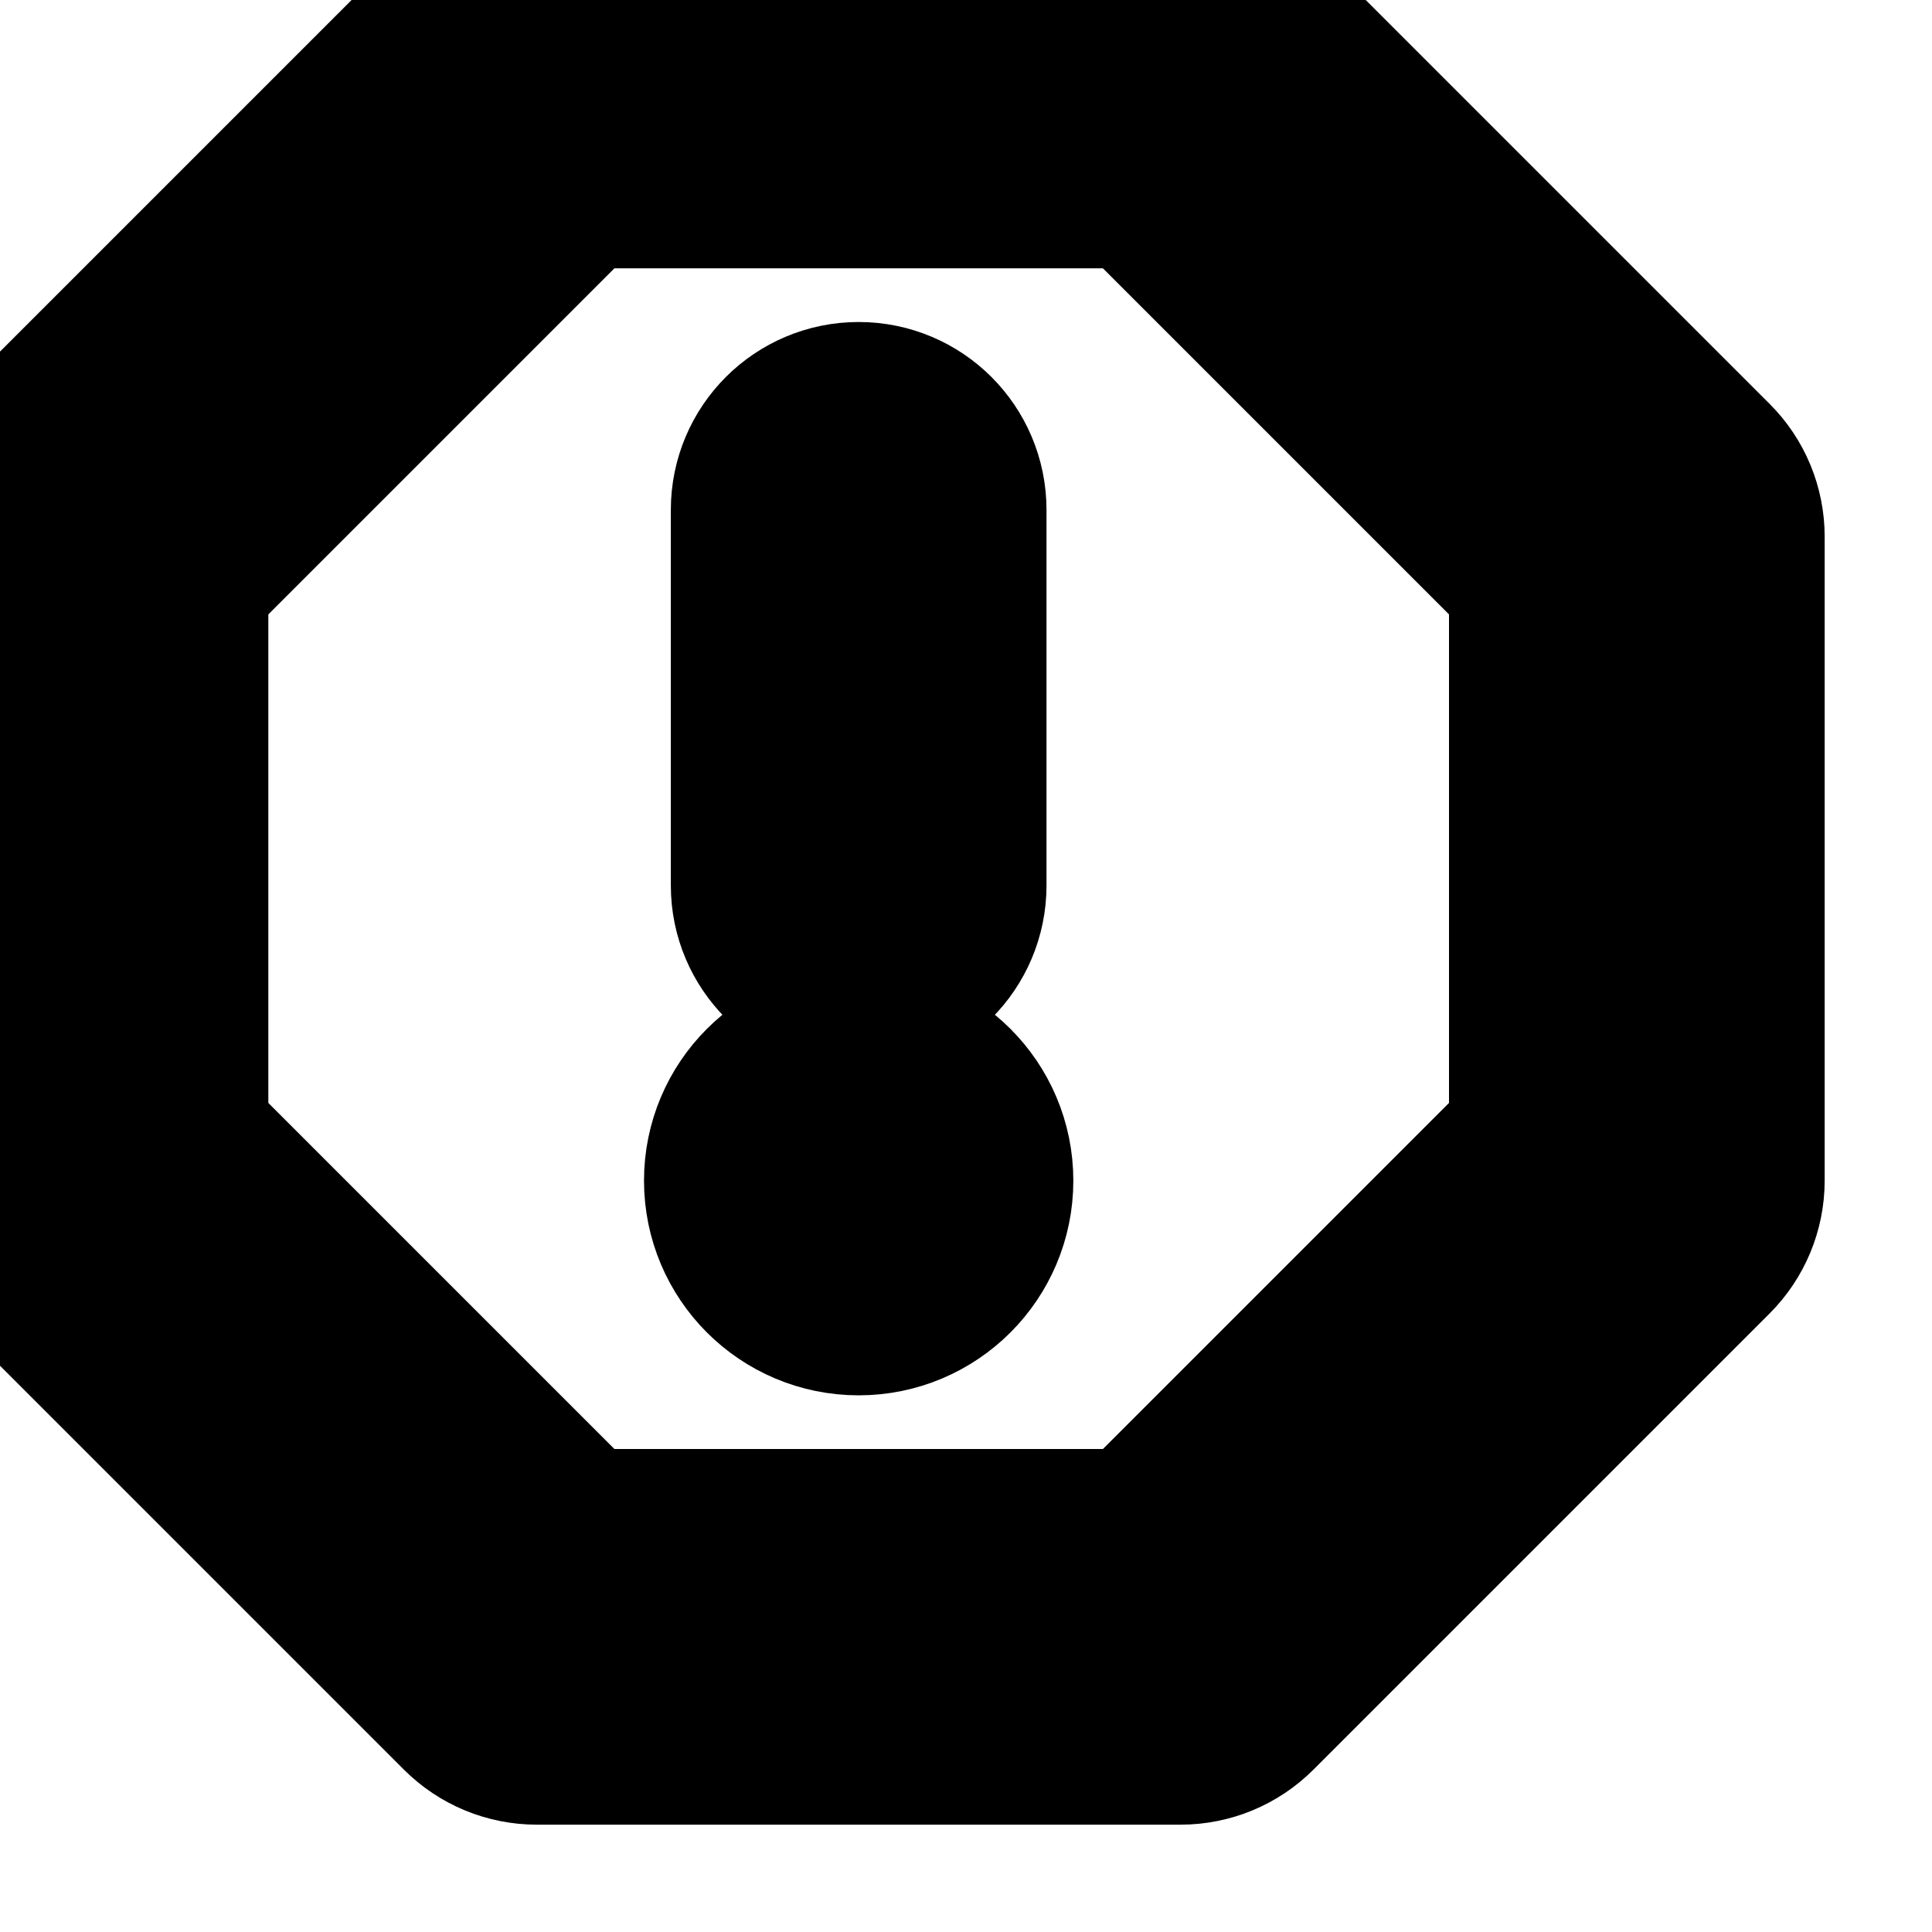
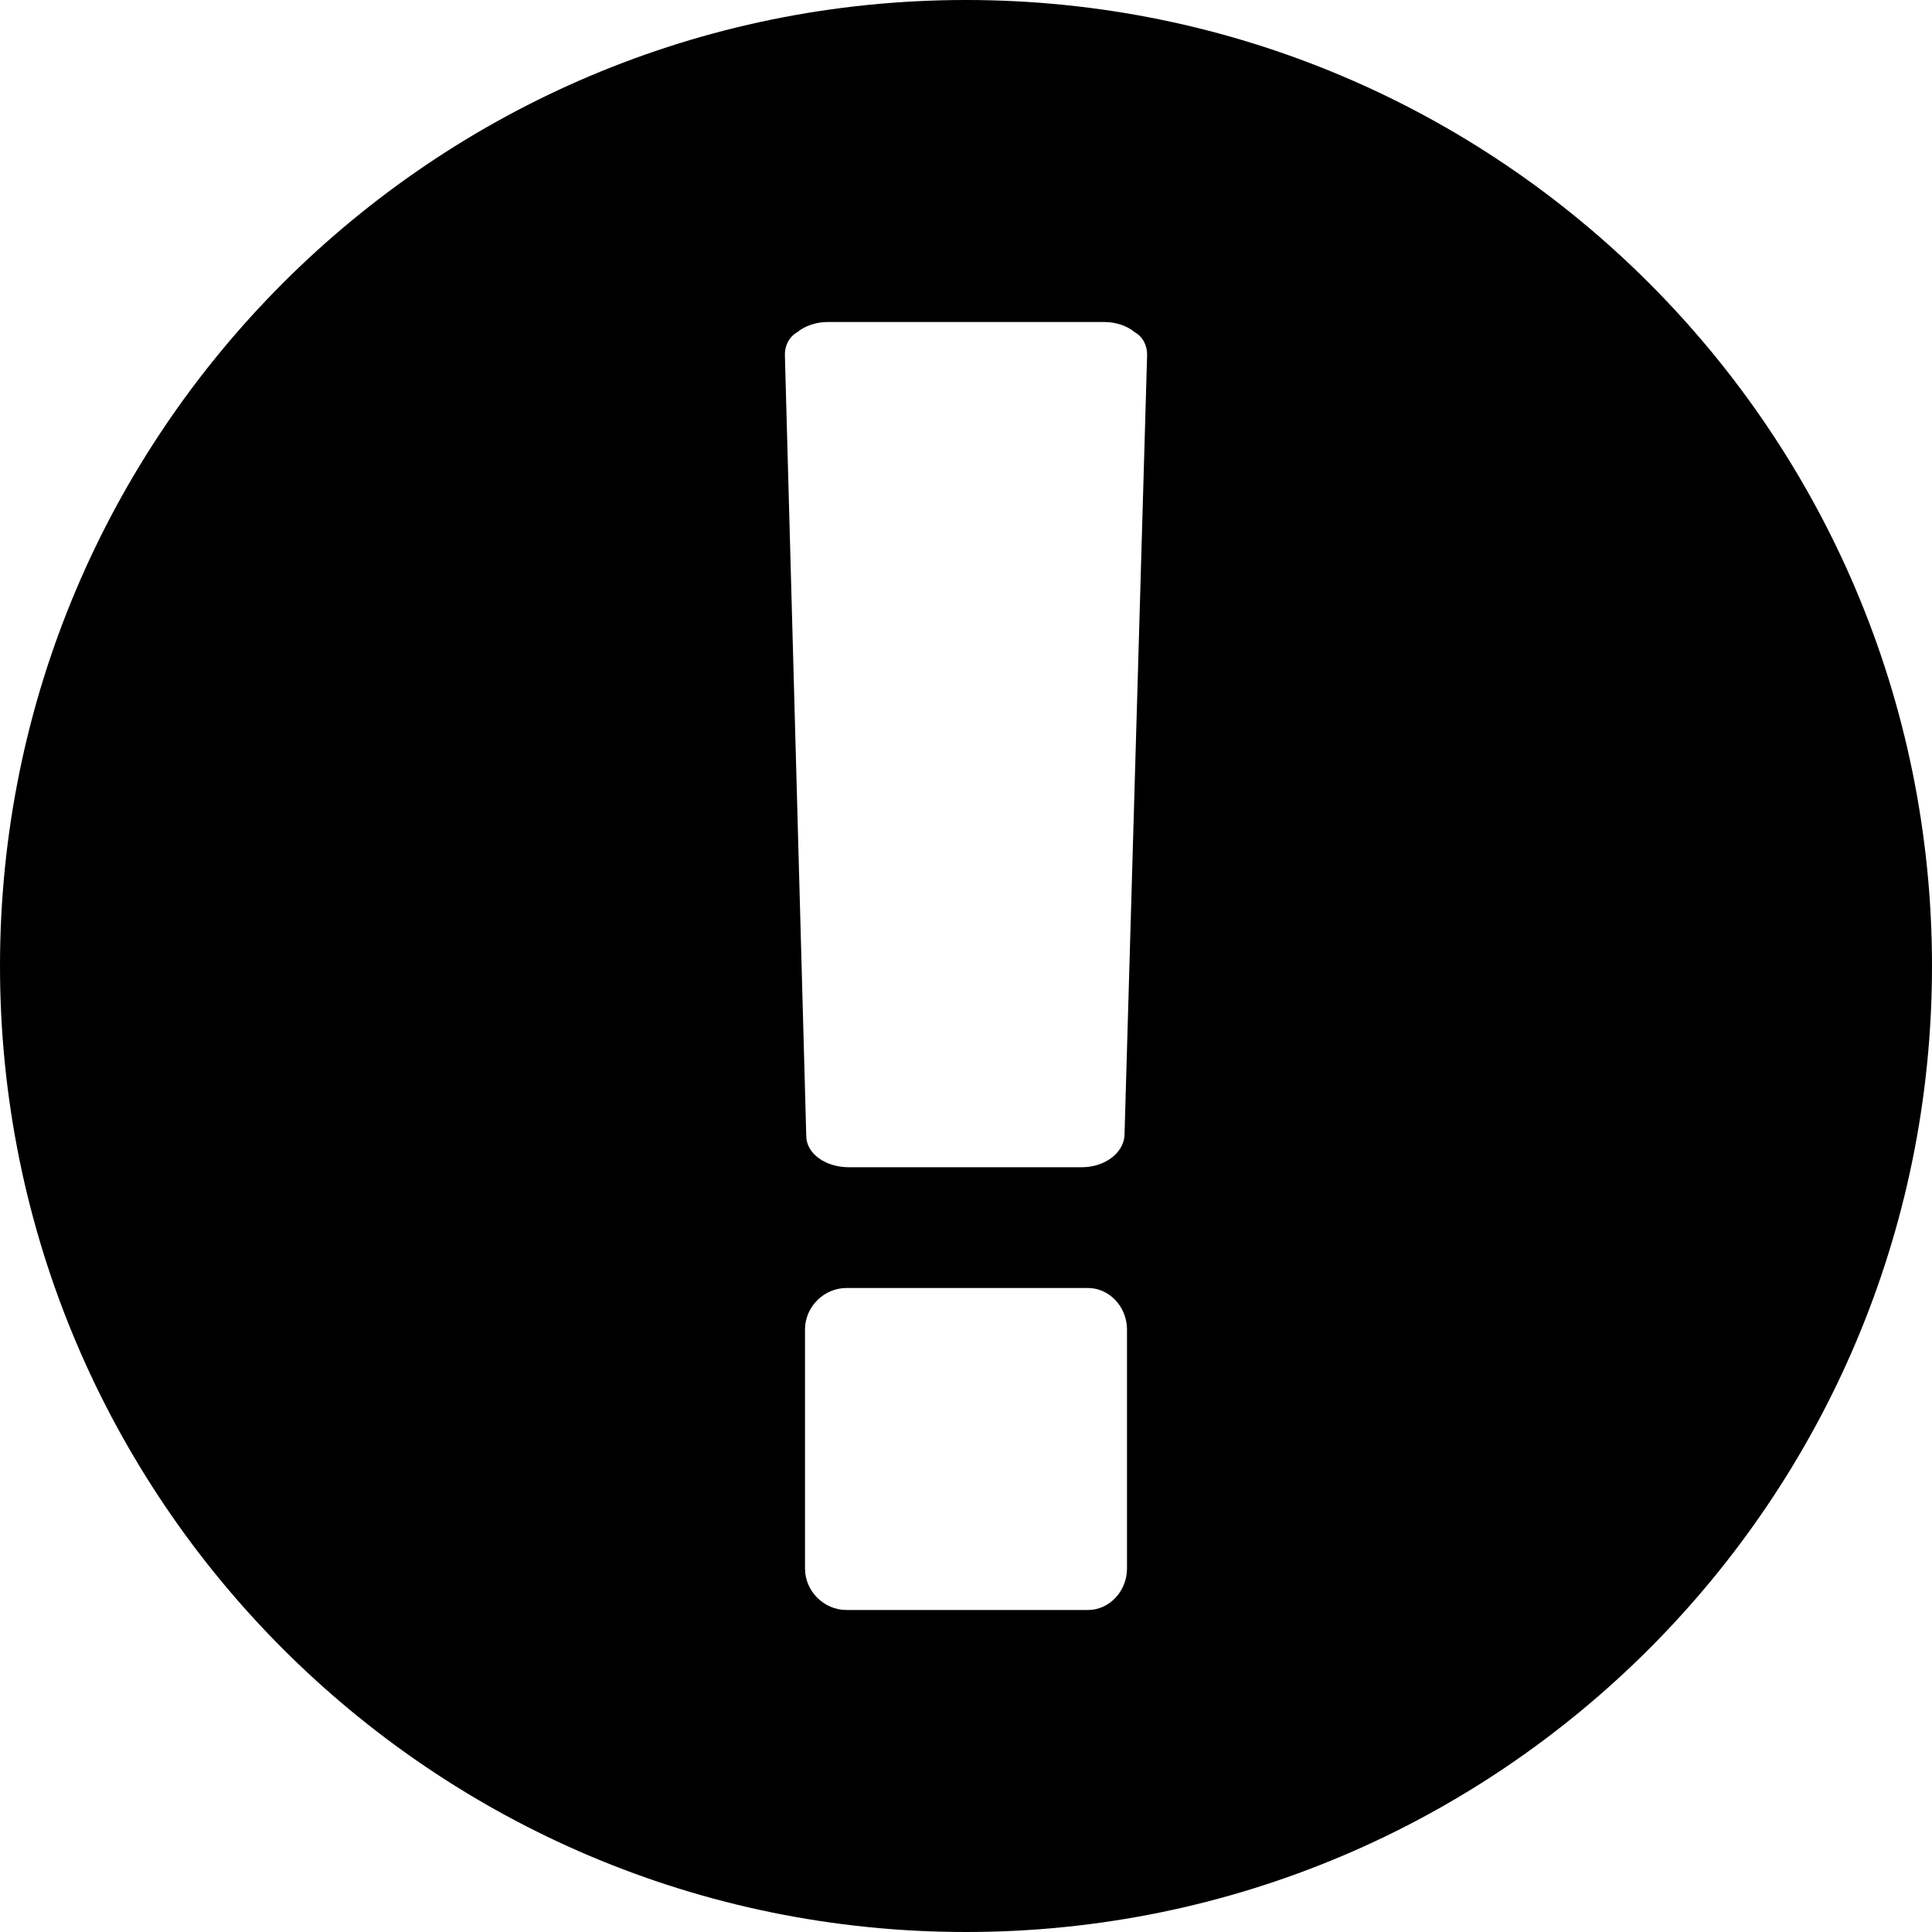
- <svg xmlns="http://www.w3.org/2000/svg" viewBox="0 0 18 18">
-   <path fill="currentColor" stroke="currentColor" stroke-width="2" d="M4.47.22A.75.75 0 0 1 5 0h6c.199 0 .389.079 .53.22l4.25 4.25c.141.14.22.331.22.53v6a.75.75 0 0 1-.22.53l-4.25 4.25A.75.75 0 0 1 11 16H5a.75.75 0 0 1-.53-.22L.22 11.53A.75.75 0 0 1 0 11V5c0-.199.079-.389.22-.53Zm.84 1.28L1.5 5.31v5.38l3.81 3.81h5.38l3.81-3.81V5.31L10.69 1.5ZM8 4a.75.75 0 0 1 .75.75v3.5a.75.75 0 0 1-1.5 0v-3.5A.75.75 0 0 1 8 4m0 8a1 1 0 1 1 0-2a1 1 0 0 1 0 2" />
+ <svg xmlns="http://www.w3.org/2000/svg" viewBox="0 128 300 300">
+   <path d="M150 128c82.813 0 150 67.188 150 150 0 82.813-67.188 150-150 150C67.187 428 0 360.812 0 278c0-82.813 67.188-150 150-150Zm25 243.555v-37.11c0-3.515-2.734-6.445-6.055-6.445h-37.5c-3.515 0-6.445 2.93-6.445 6.445v37.11c0 3.515 2.93 6.445 6.445 6.445h37.5c3.32 0 6.055-2.93 6.055-6.445Zm-.39-67.188 3.515-121.289c0-1.367-.586-2.734-1.953-3.516-1.172-.976-2.93-1.562-4.688-1.562h-42.968c-1.758 0-3.516.586-4.688 1.563-1.367.78-1.953 2.148-1.953 3.515l3.32 121.29c0 2.734 2.93 4.882 6.64 4.882h36.134c3.515 0 6.445-2.148 6.64-4.883Z" />
</svg>
